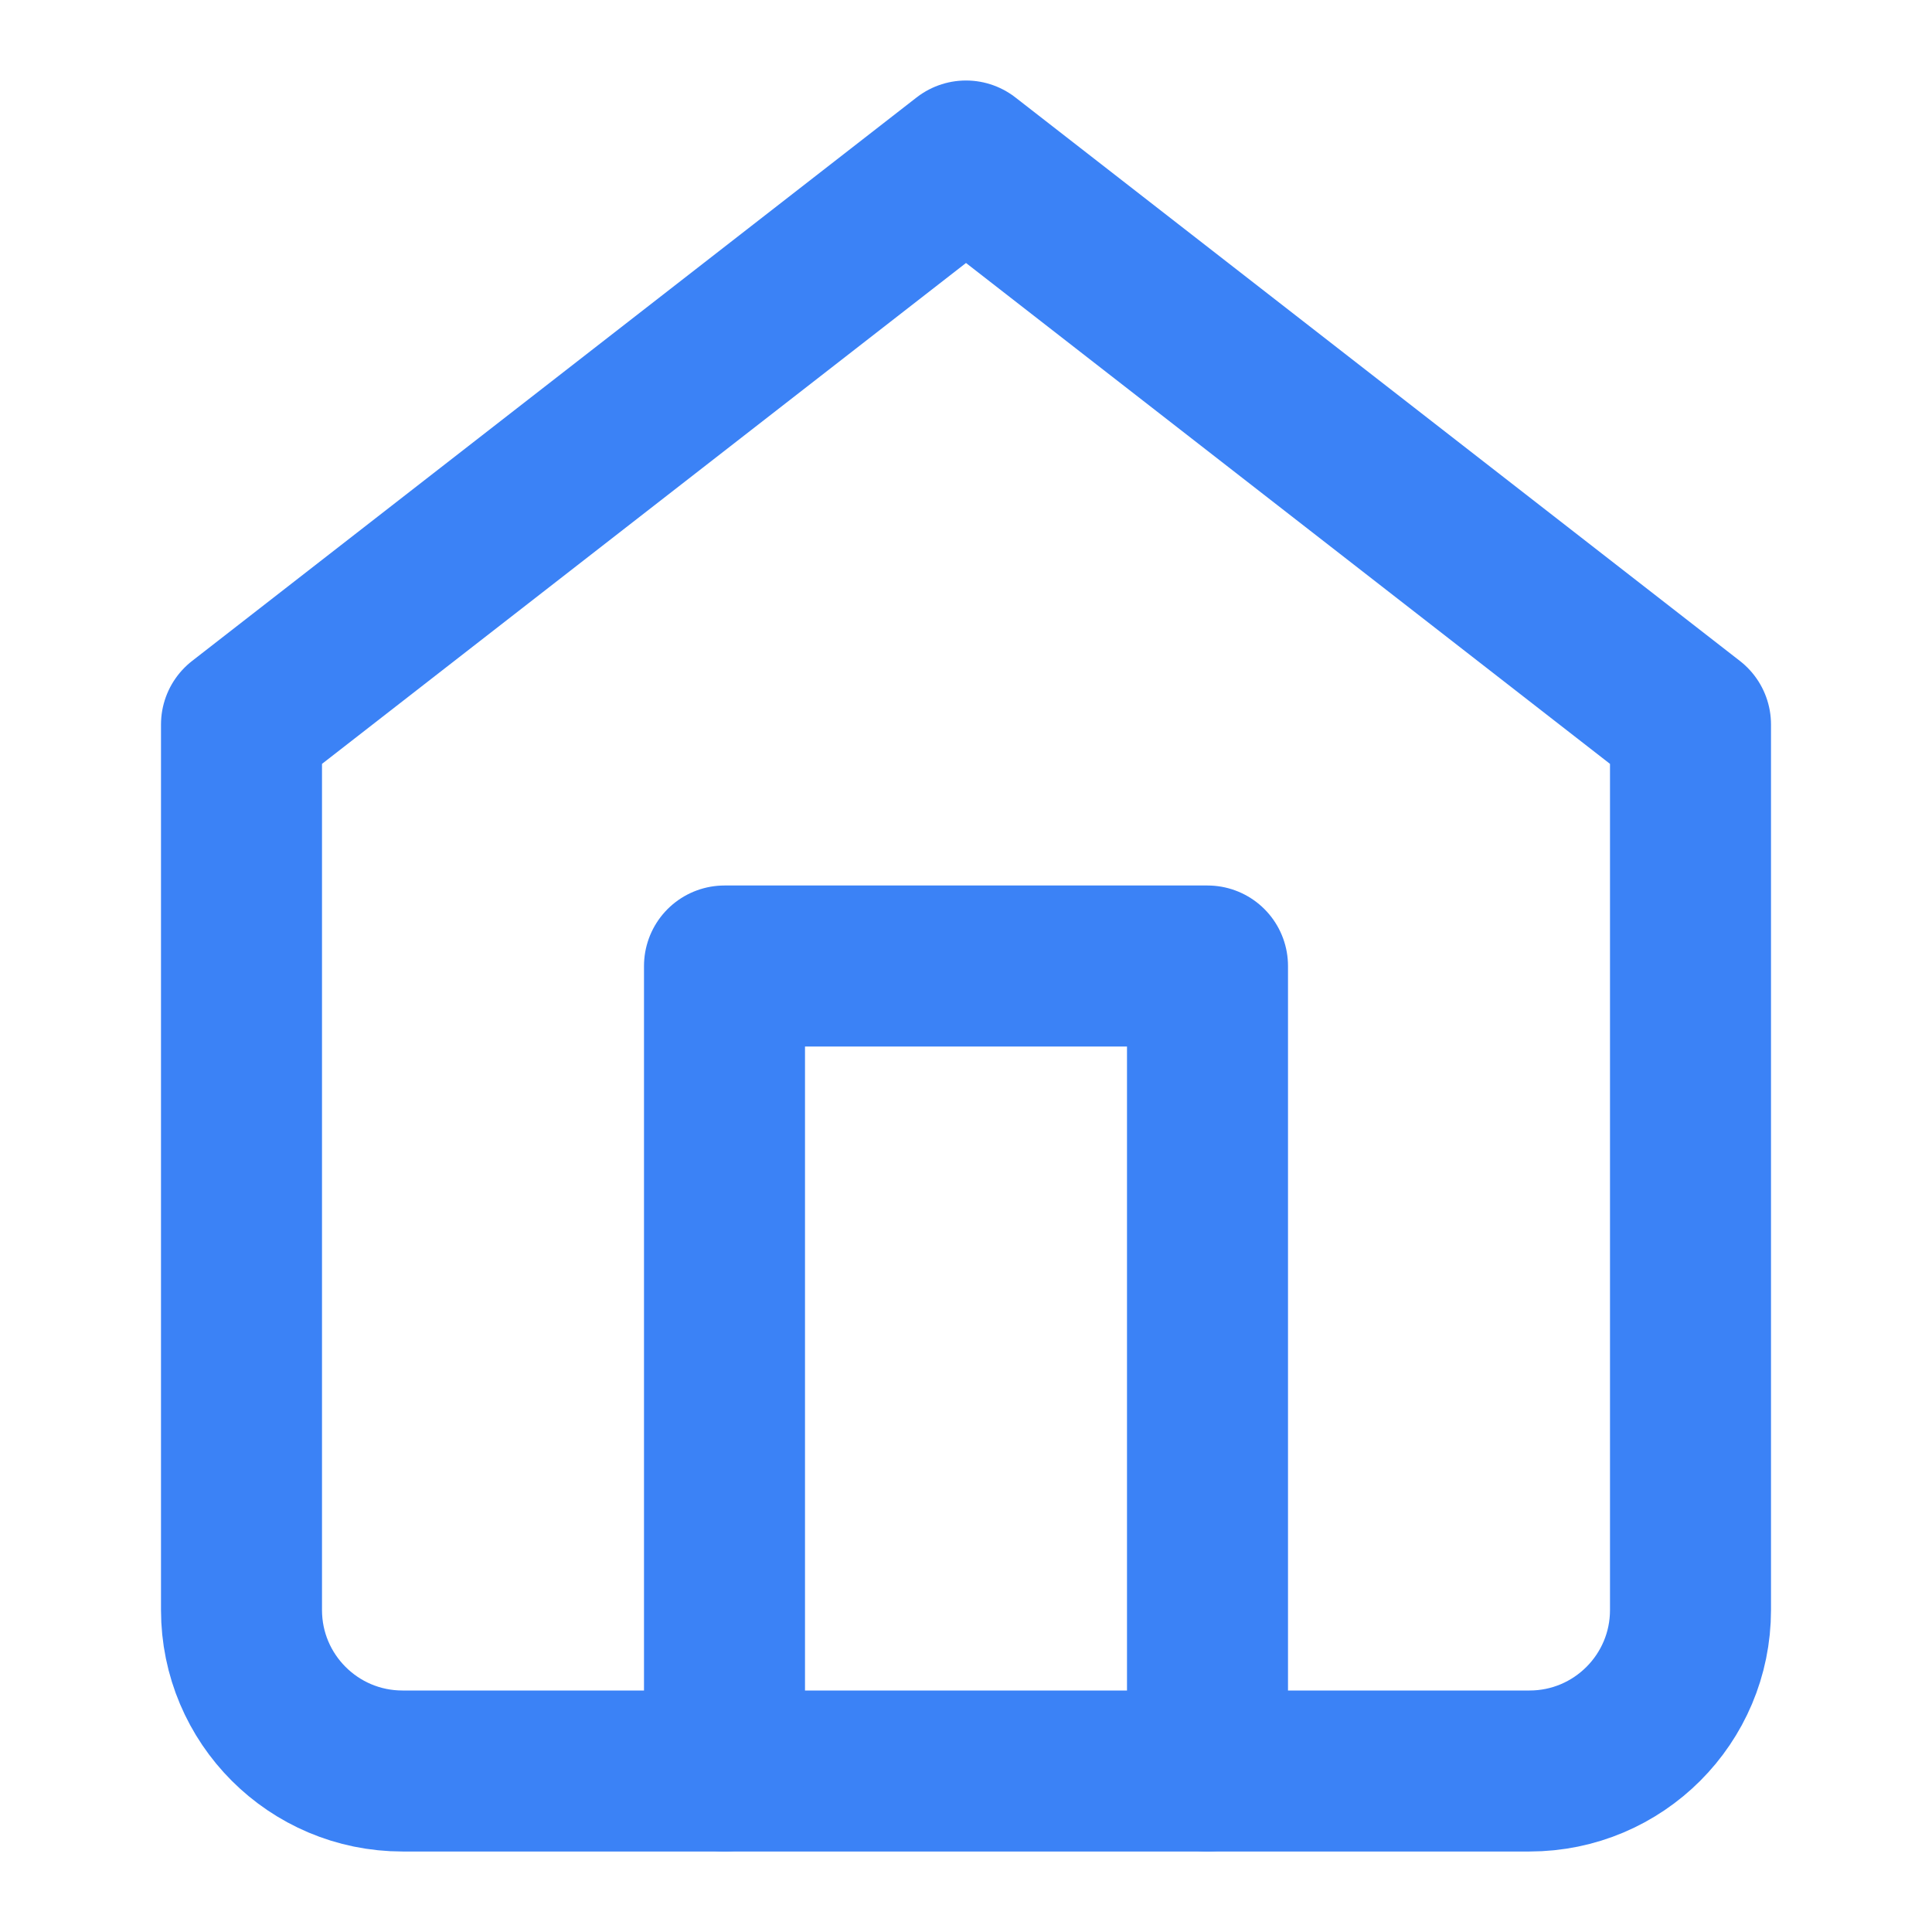
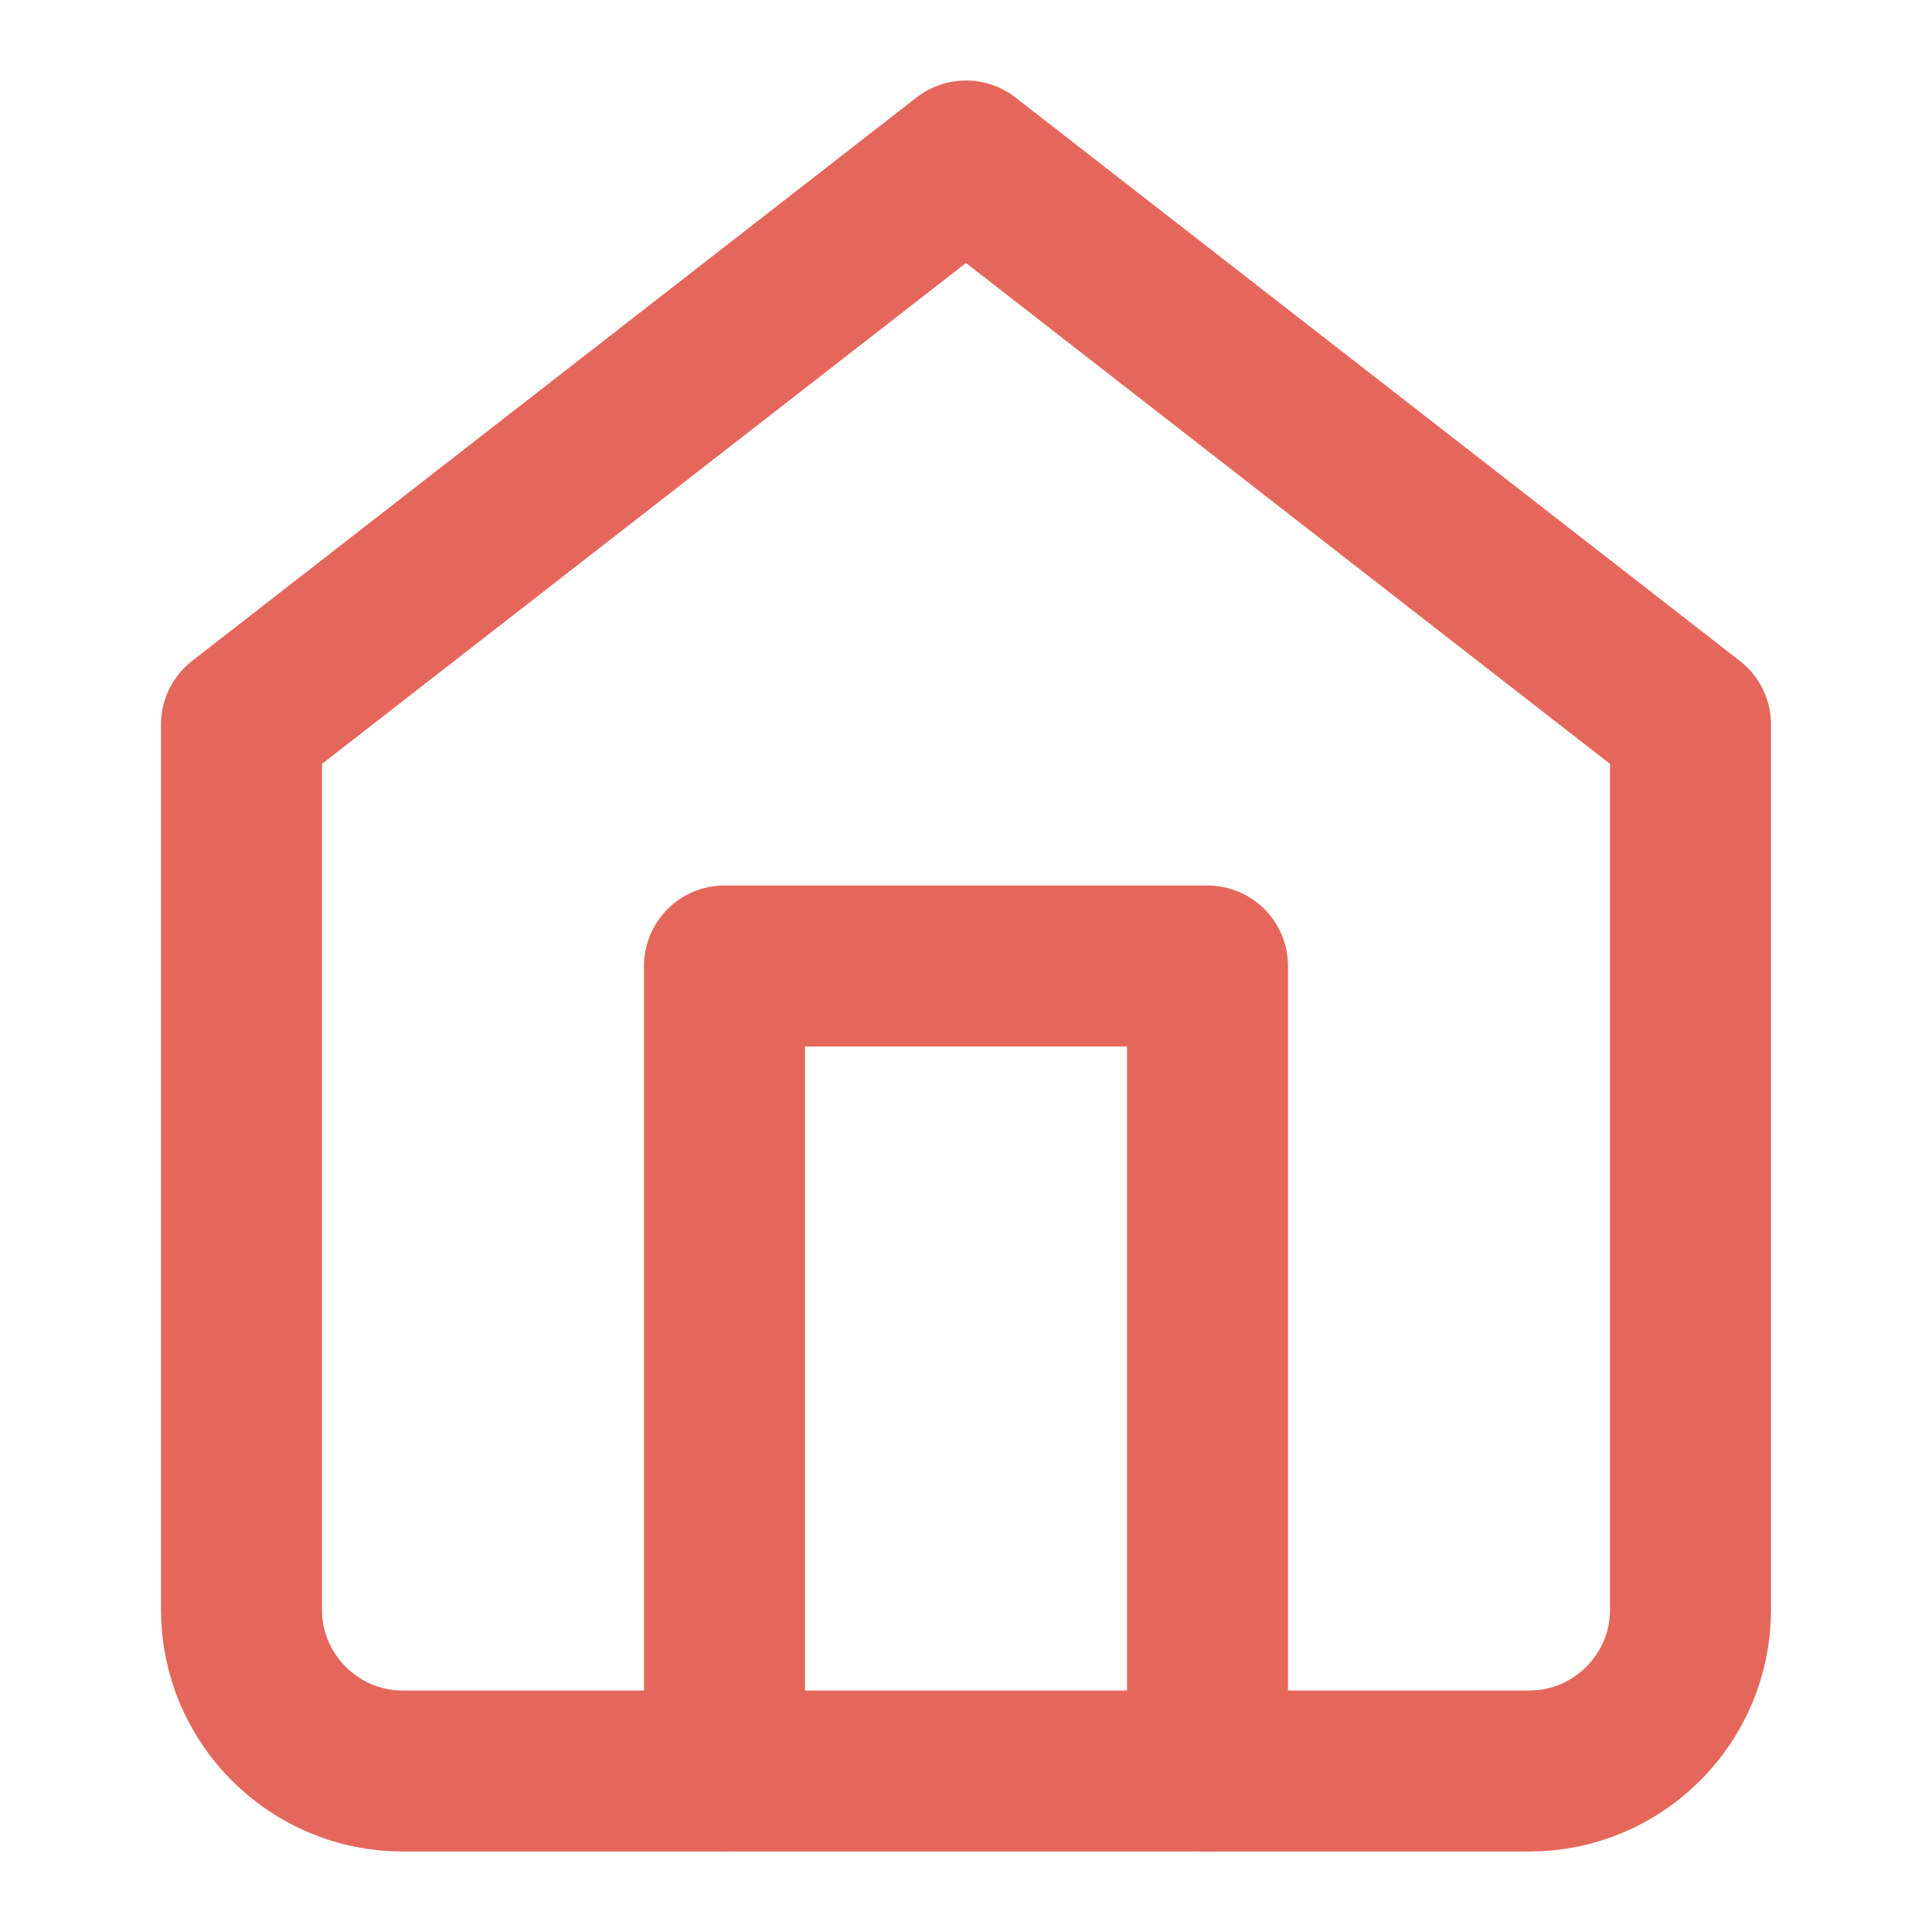
- <svg xmlns="http://www.w3.org/2000/svg" width="24" height="24" viewBox="0 0 24 24" fill="none" stroke-width="2" stroke-linecap="round" stroke-linejoin="round">
-   <path d="m3 9 9-7 9 7v11a2 2 0 0 1-2 2H5a2 2 0 0 1-2-2z" stroke="#3b82f6" />
-   <polyline points="9 22 9 12 15 12 15 22" stroke="#3b82f6" />
+ <svg xmlns="http://www.w3.org/2000/svg" id="Layer_1" version="1.1" viewBox="0 0 24 24">
+   <defs>
+     <style>
+       .st0 {
+         fill: none;
+         stroke: #e5675c;
+         stroke-linecap: round;
+         stroke-linejoin: round;
+         stroke-width: 2px;
+       }
+     </style>
+   </defs>
+   <path class="st0" d="M3,9L12,2l9,7v11c0,1.1-.9,2-2,2H5c-1.1,0-2-.9-2-2v-11Z" />
+   <polyline class="st0" points="9 22 9 12 15 12 15 22" />
</svg>
